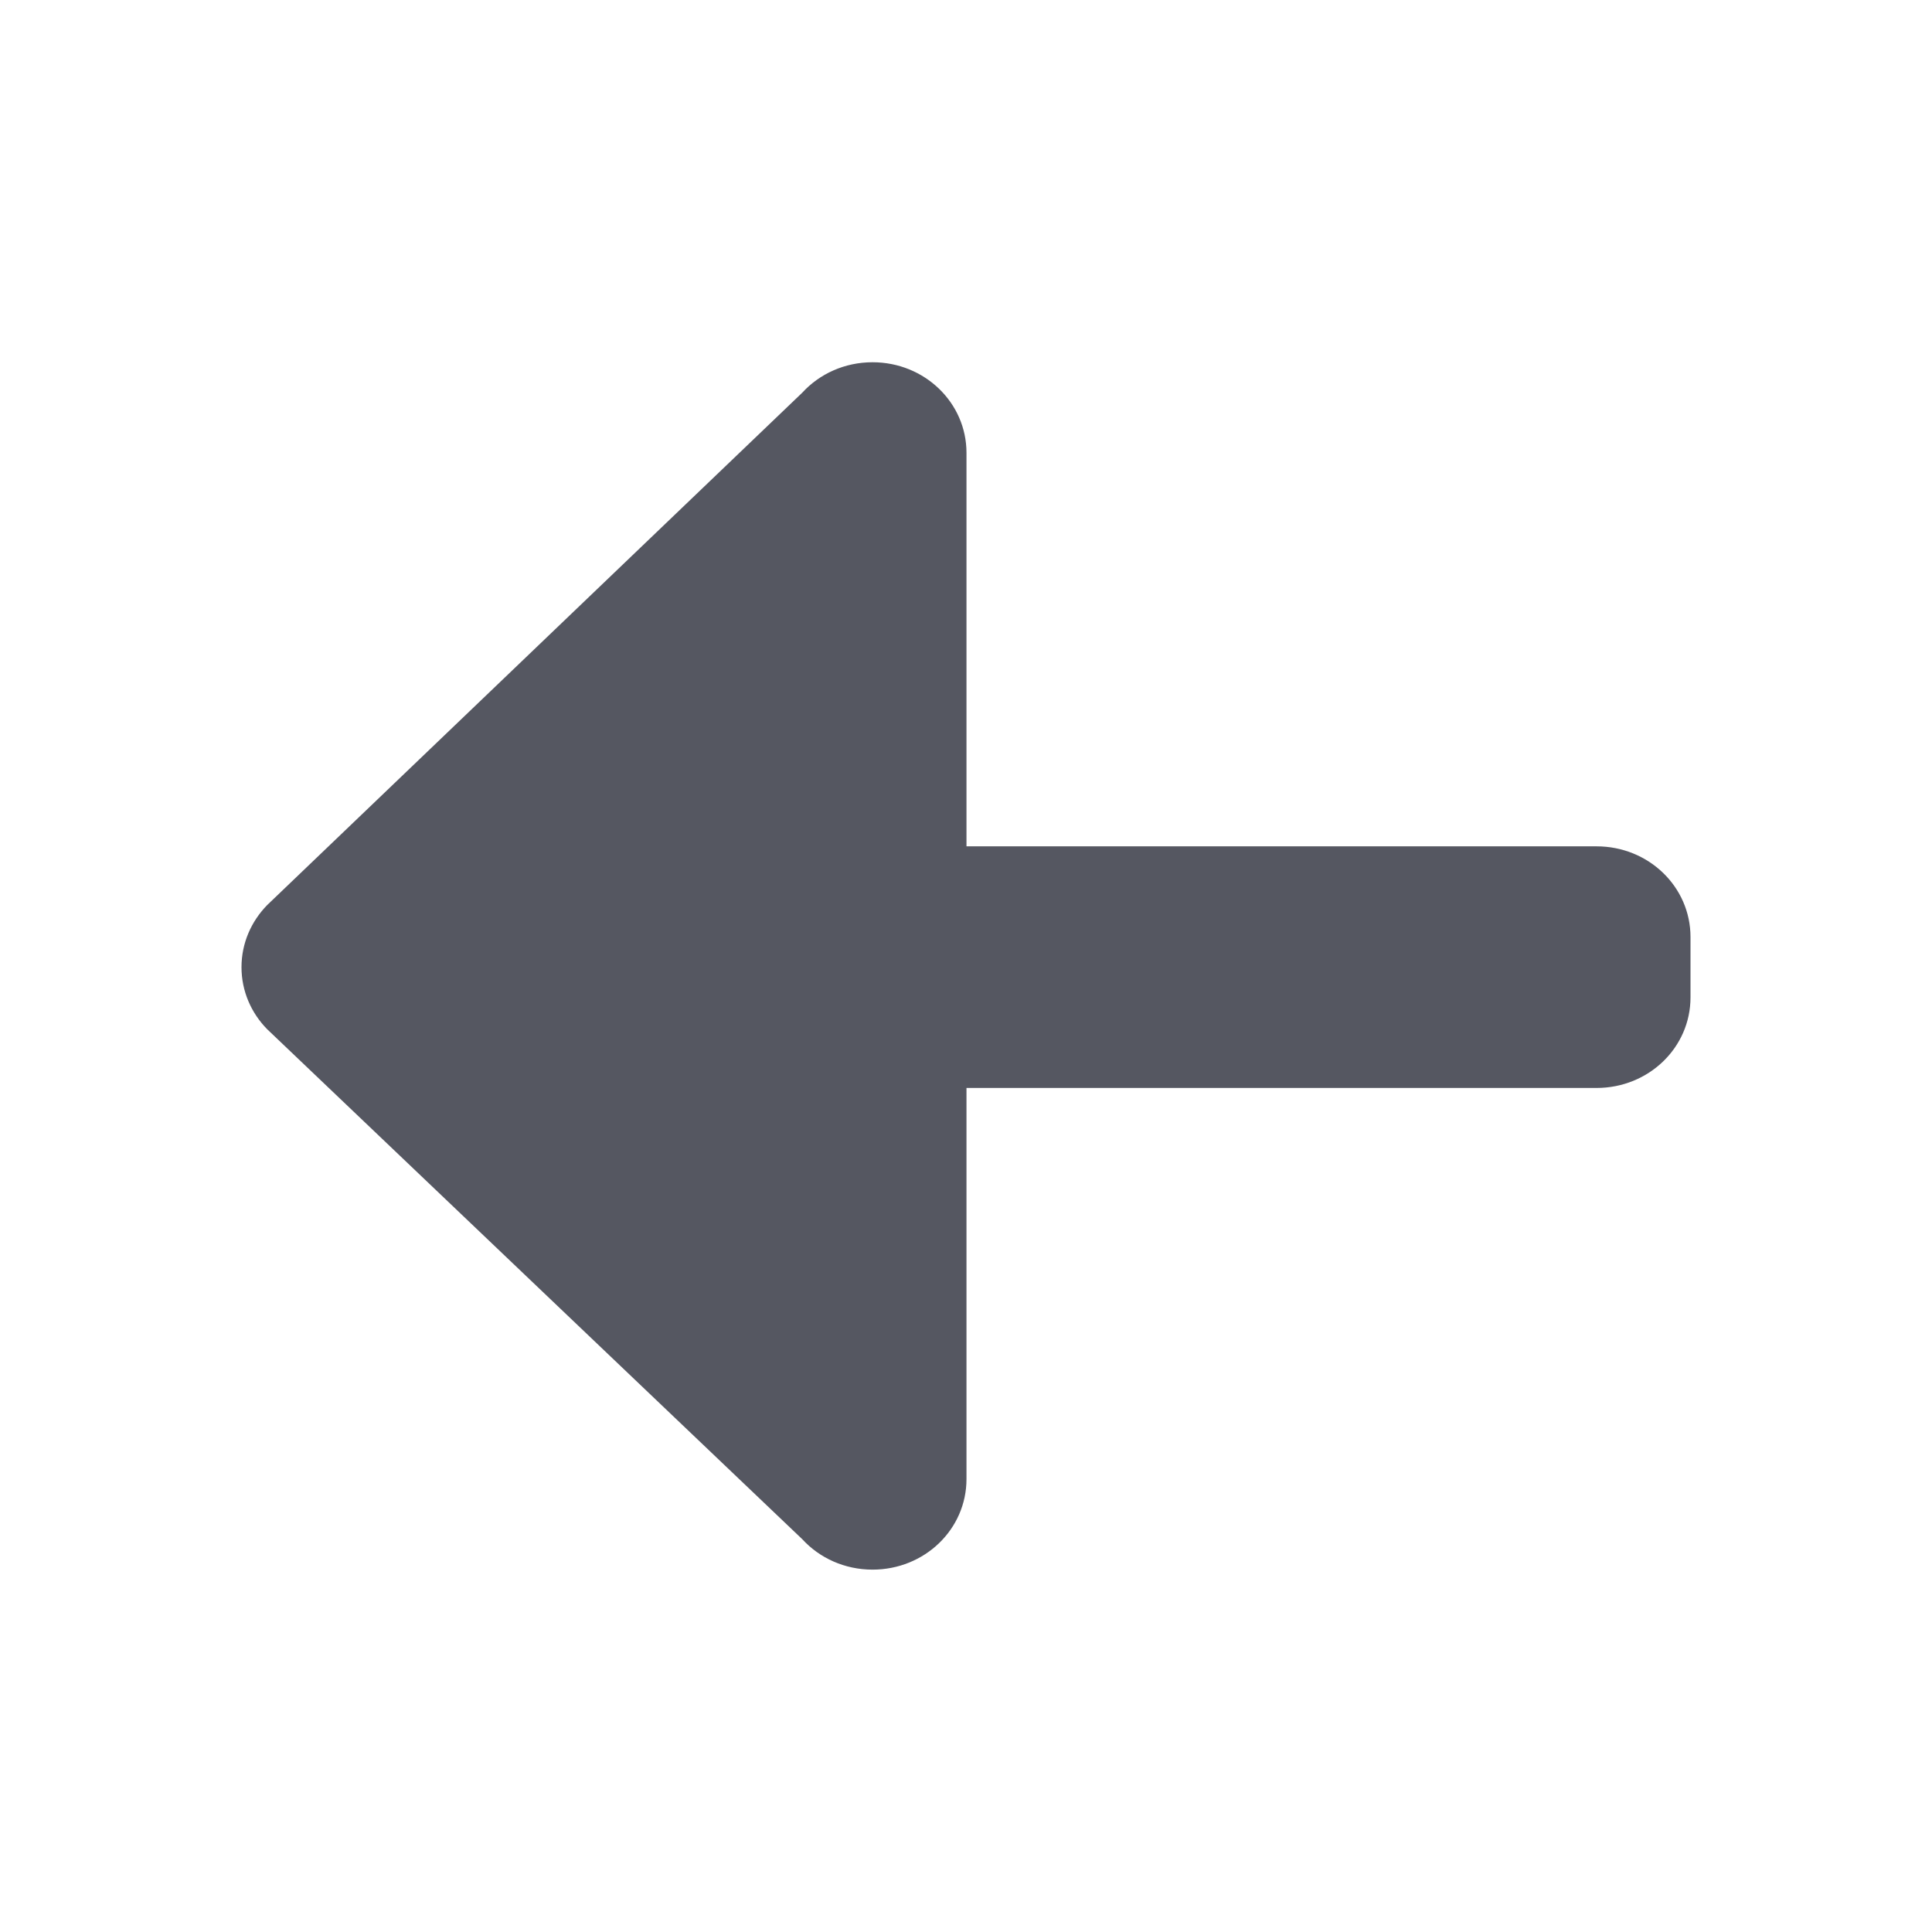
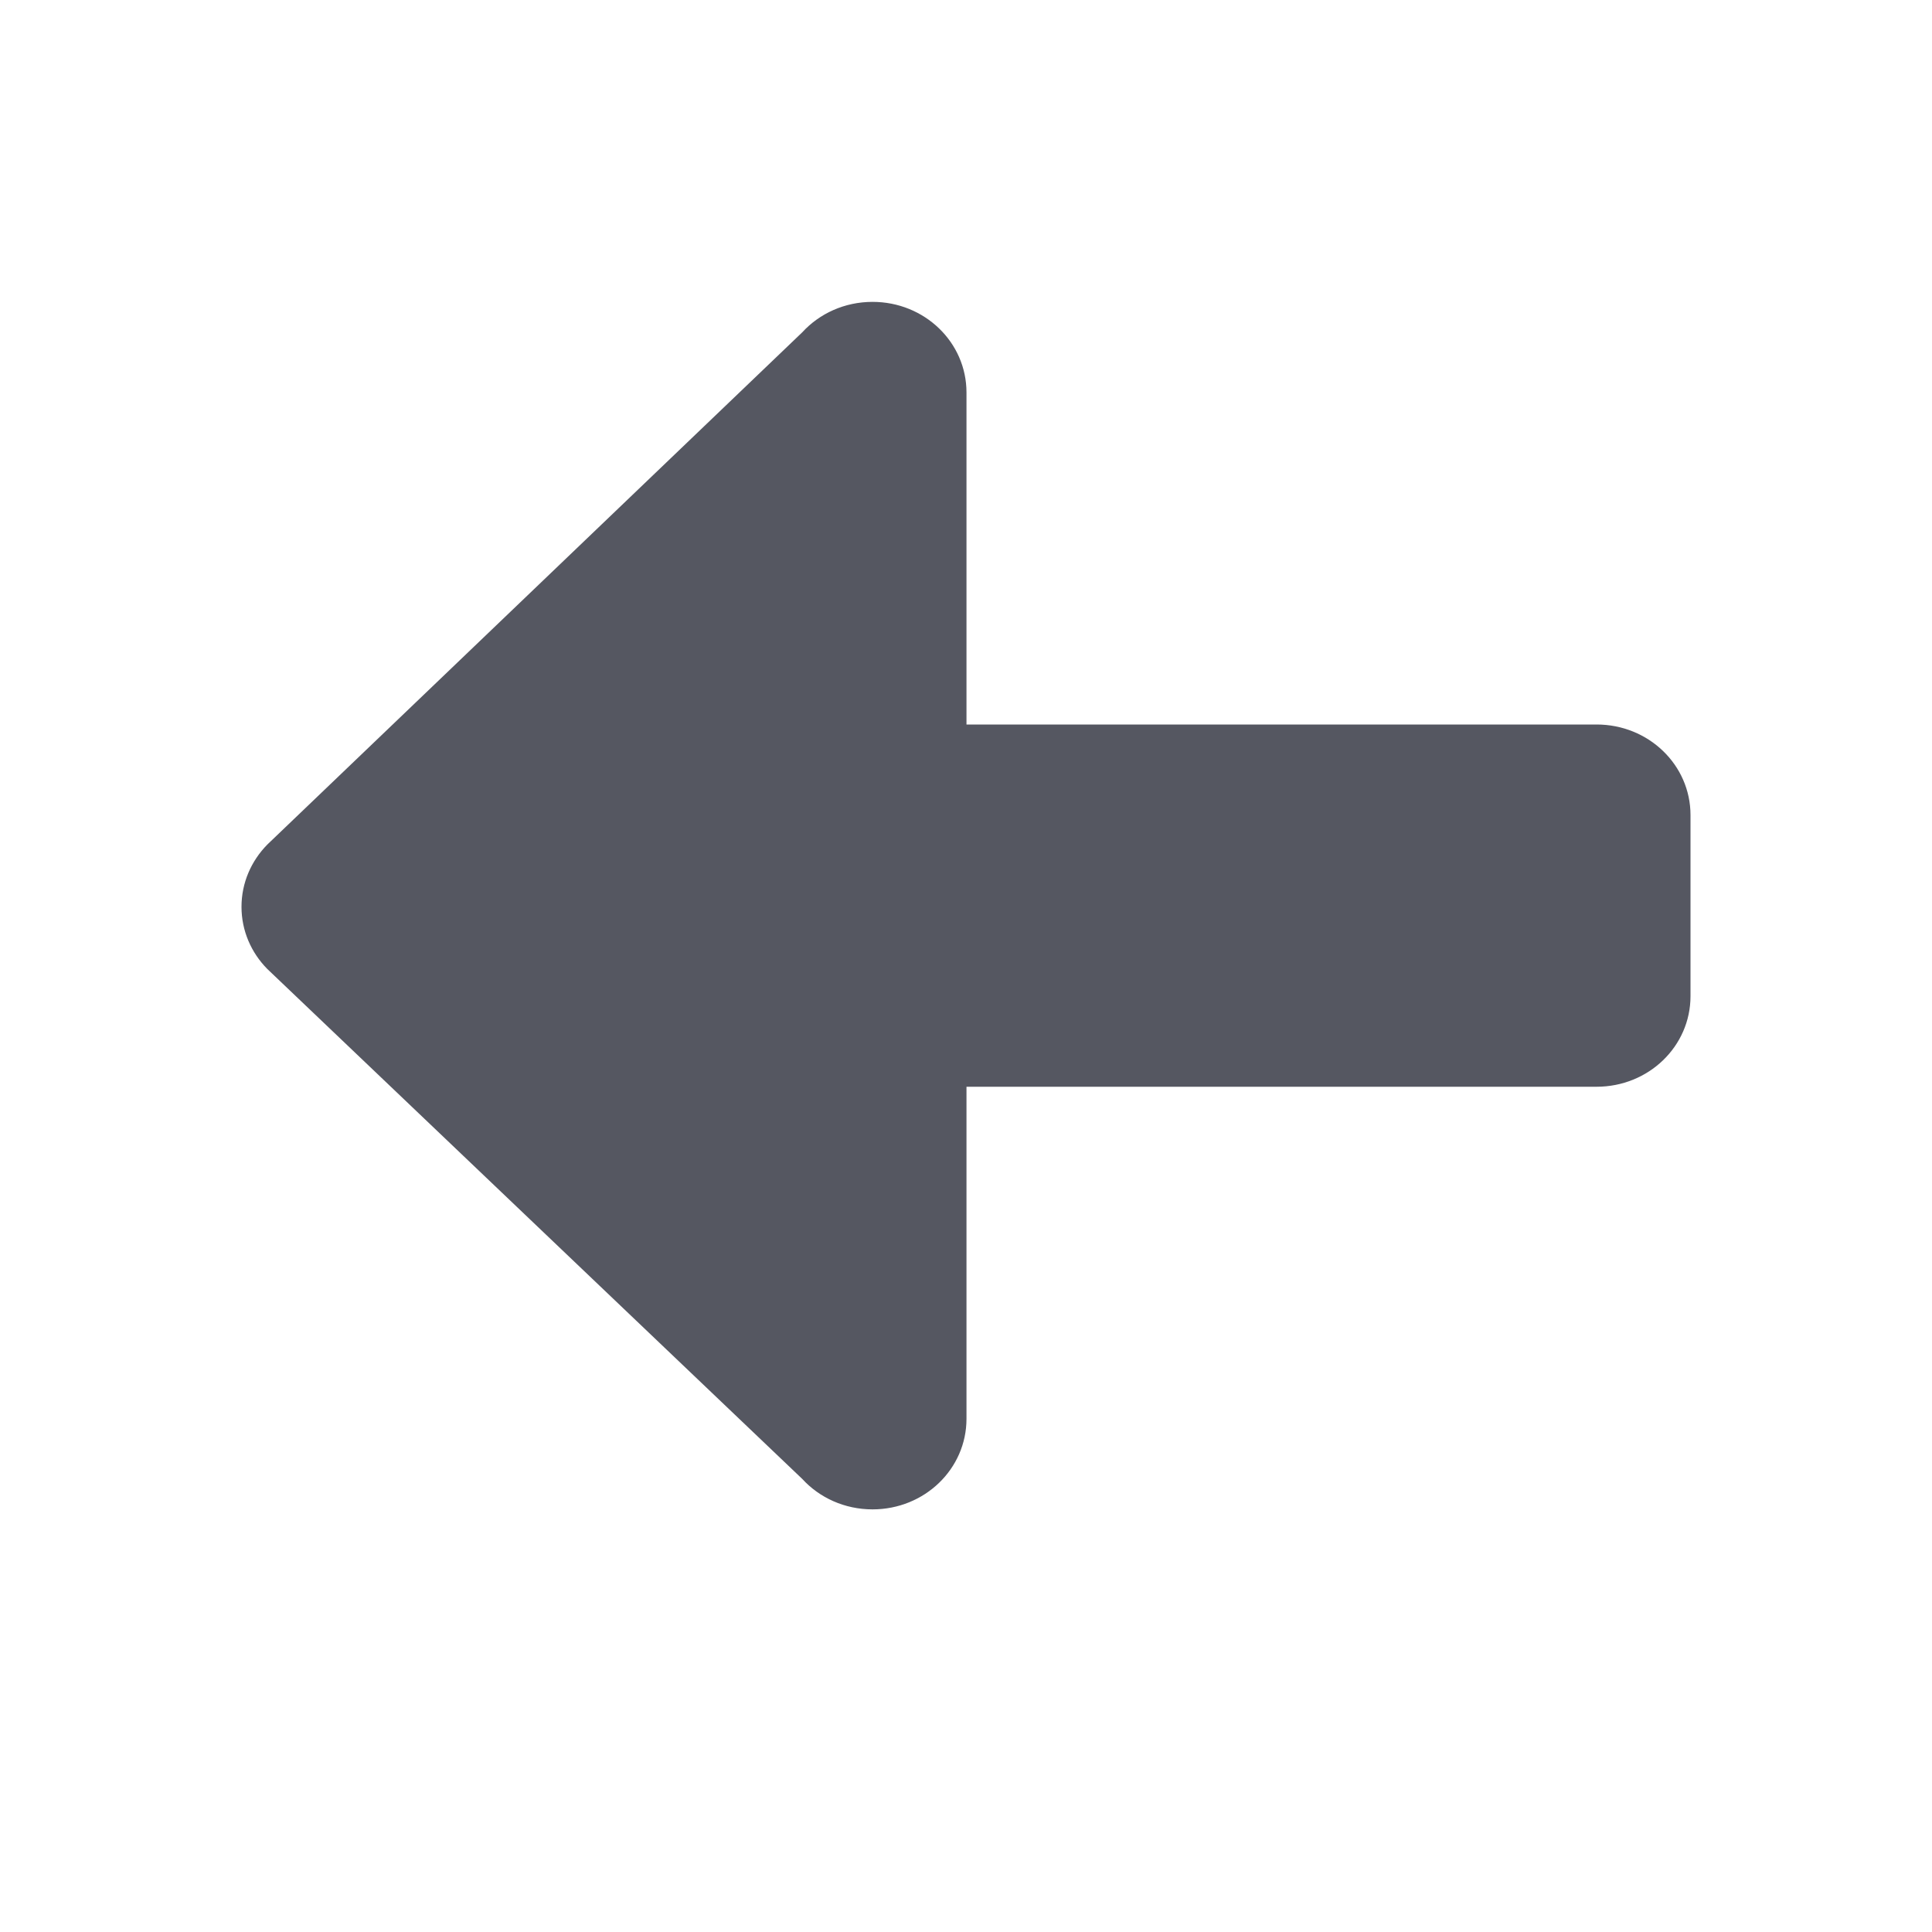
- <svg xmlns="http://www.w3.org/2000/svg" height="16" width="16" version="1.1" id="svg6">
+ <svg xmlns="http://www.w3.org/2000/svg" id="svg6" version="1.1" width="16" height="16">
  <defs id="defs10" />
-   <path d="m 7.226,3 c 0.431,0 0.778,0.335 0.778,0.75 v 3.259 H 13.222 C 13.653,7.009 14,7.344 14,7.76 v 0.5 c 0,0.416 -0.347,0.75 -0.778,0.75 H 8.004 v 3.239 c 0,0.416 -0.347,0.75 -0.778,0.75 -0.232,0 -0.44,-0.097 -0.582,-0.252 L 2.213,8.524 C 2.081,8.39 2,8.209 2,8.01 2,7.81 2.081,7.63 2.213,7.495 L 6.644,3.252 C 6.786,3.097 6.994,3 7.226,3 Z" style="opacity:1;fill:#555761;stroke:none;stroke-width:4;stroke-linecap:round;stroke-linejoin:round;stop-color:#000000" id="path873-5" />
+   <path id="path873-5" style="opacity:1;fill:#555761;stroke:none;stroke-width:4;stroke-linecap:round;stroke-linejoin:round;stop-color:#000000" d="m 7.226,2.5 c 0.431,0 0.778,0.335 0.778,0.75 V 6 H 13.222 C 13.653,6 14,6.335 14,6.75 V 8.25 C 14,8.665 13.653,9 13.222,9 H 8.004 v 2.75 C 8.004,12.165 7.657,12.5 7.226,12.5 6.994,12.5 6.786,12.403 6.644,12.248 L 2.213,8.024 C 2.081,7.89 2,7.709 2,7.51 2,7.31 2.081,7.13 2.213,6.995 L 6.644,2.752 C 6.786,2.597 6.994,2.5 7.226,2.5 Z" />
</svg>
